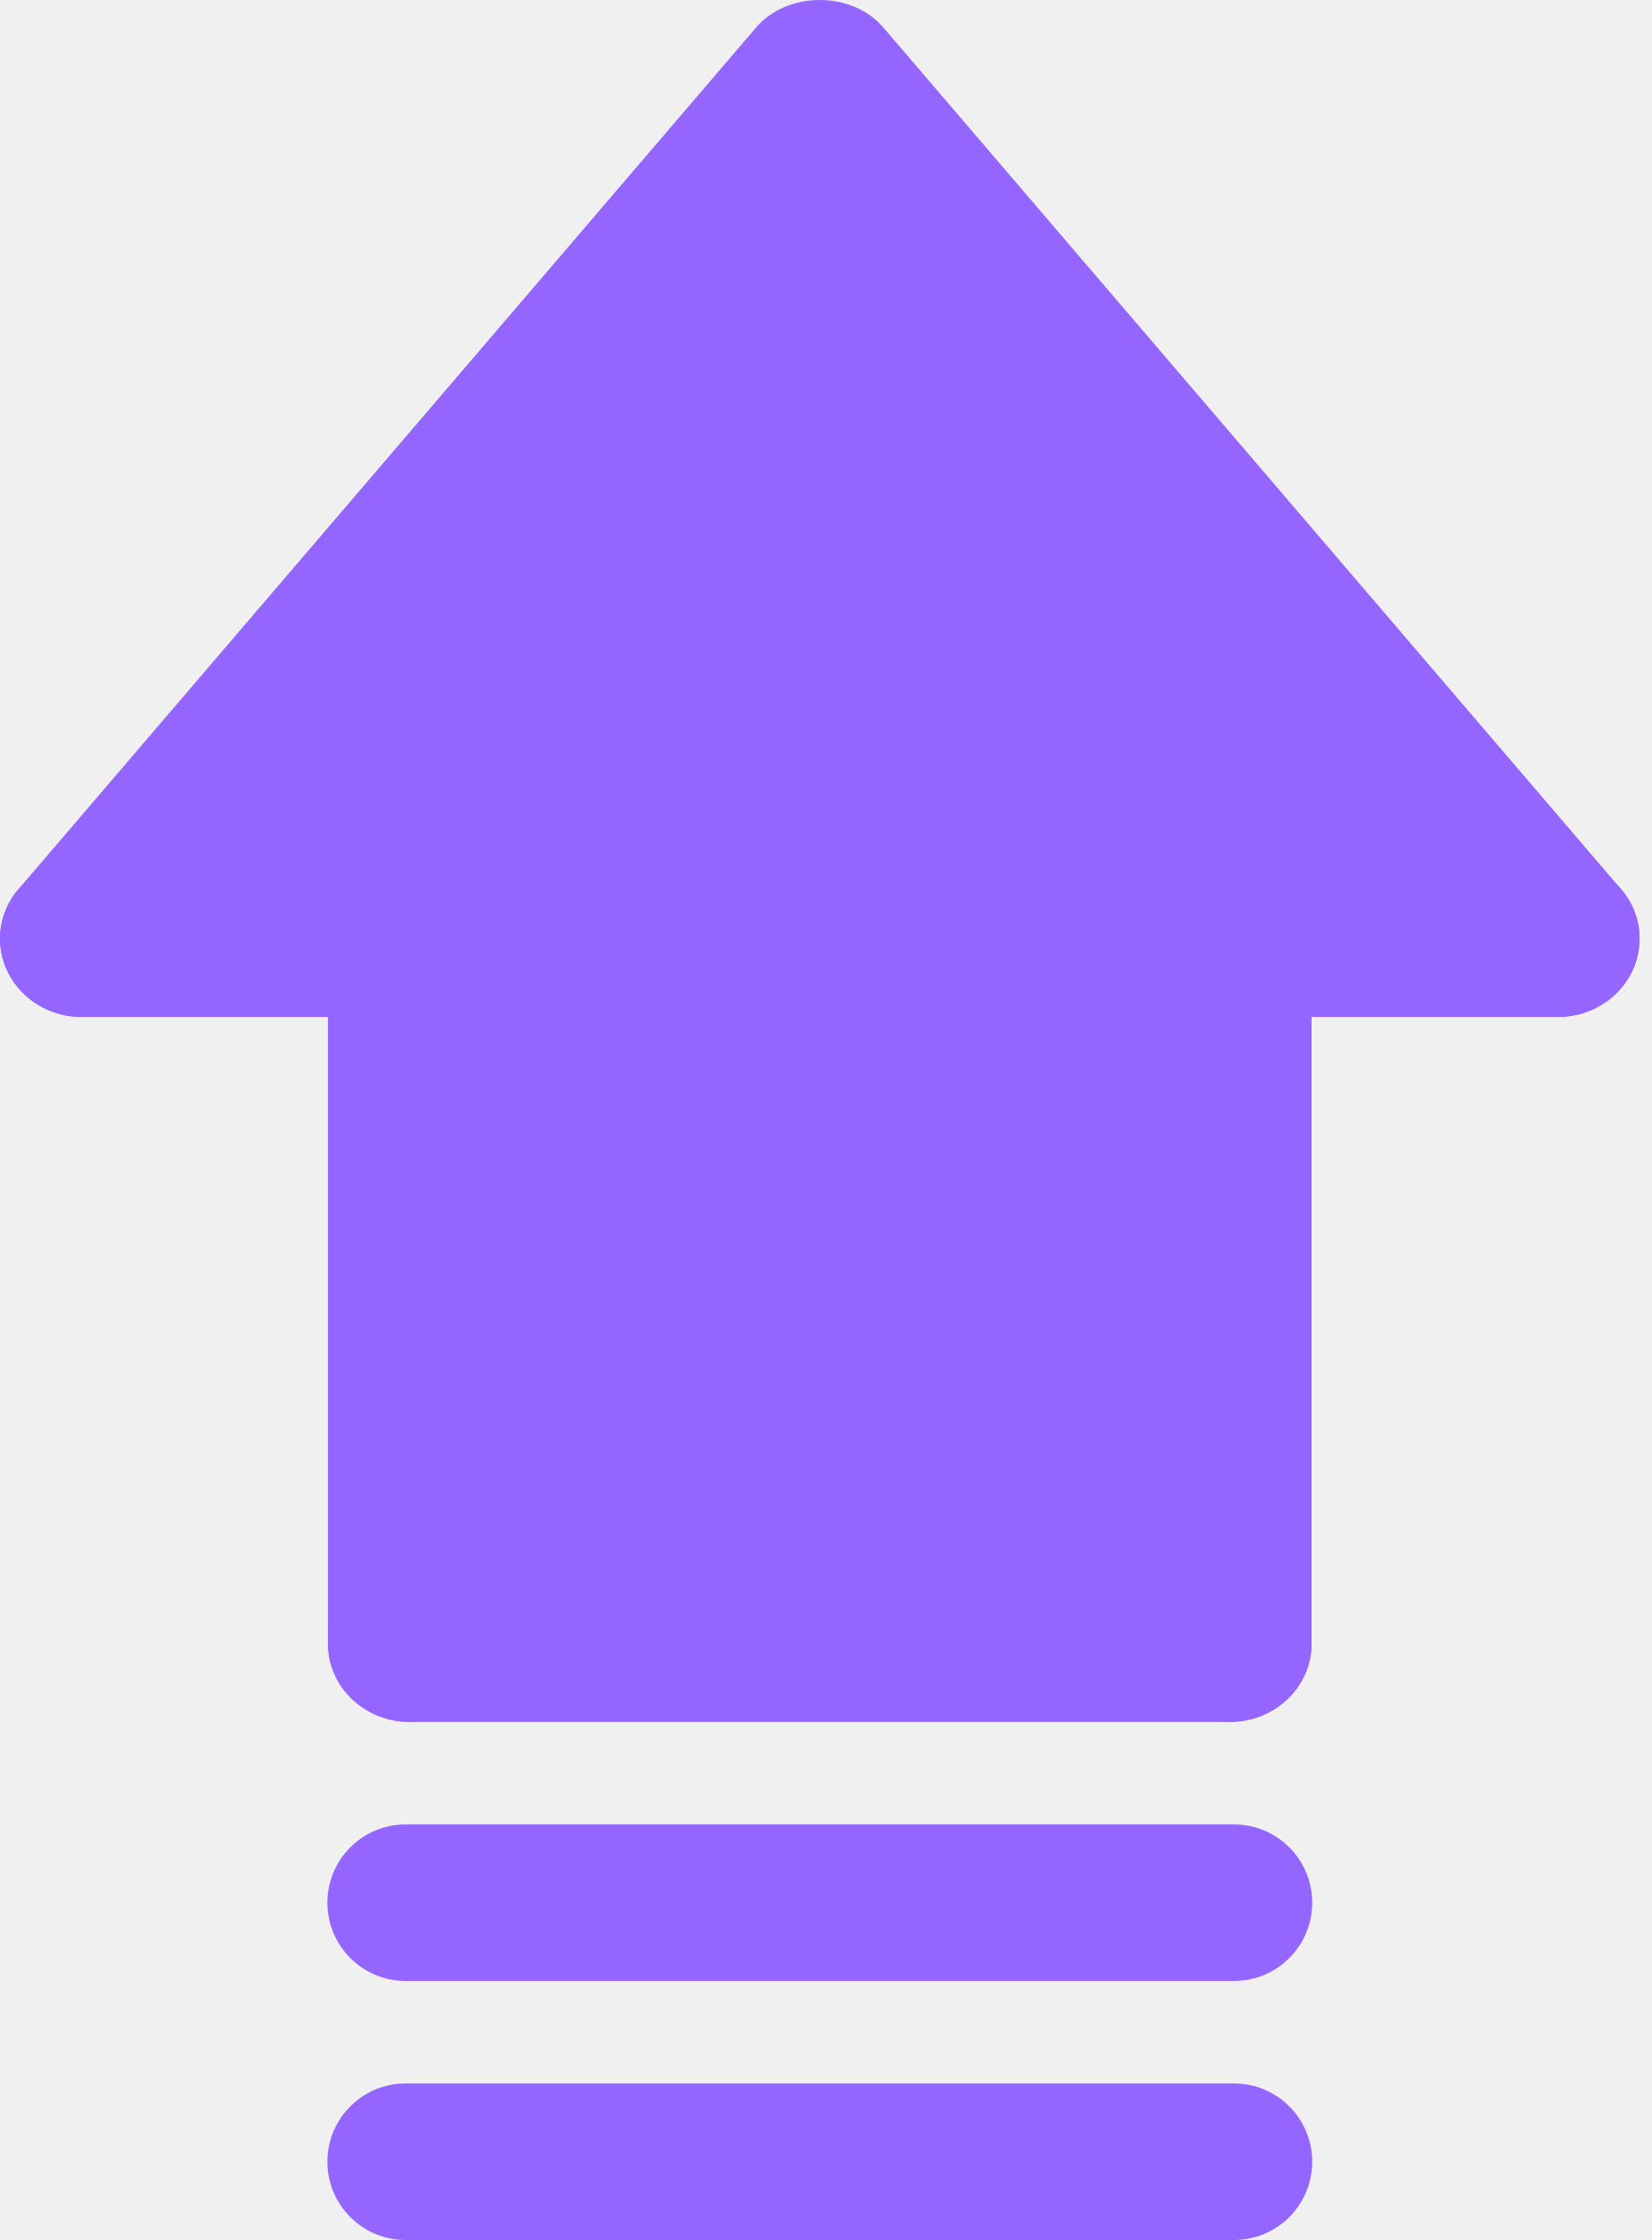
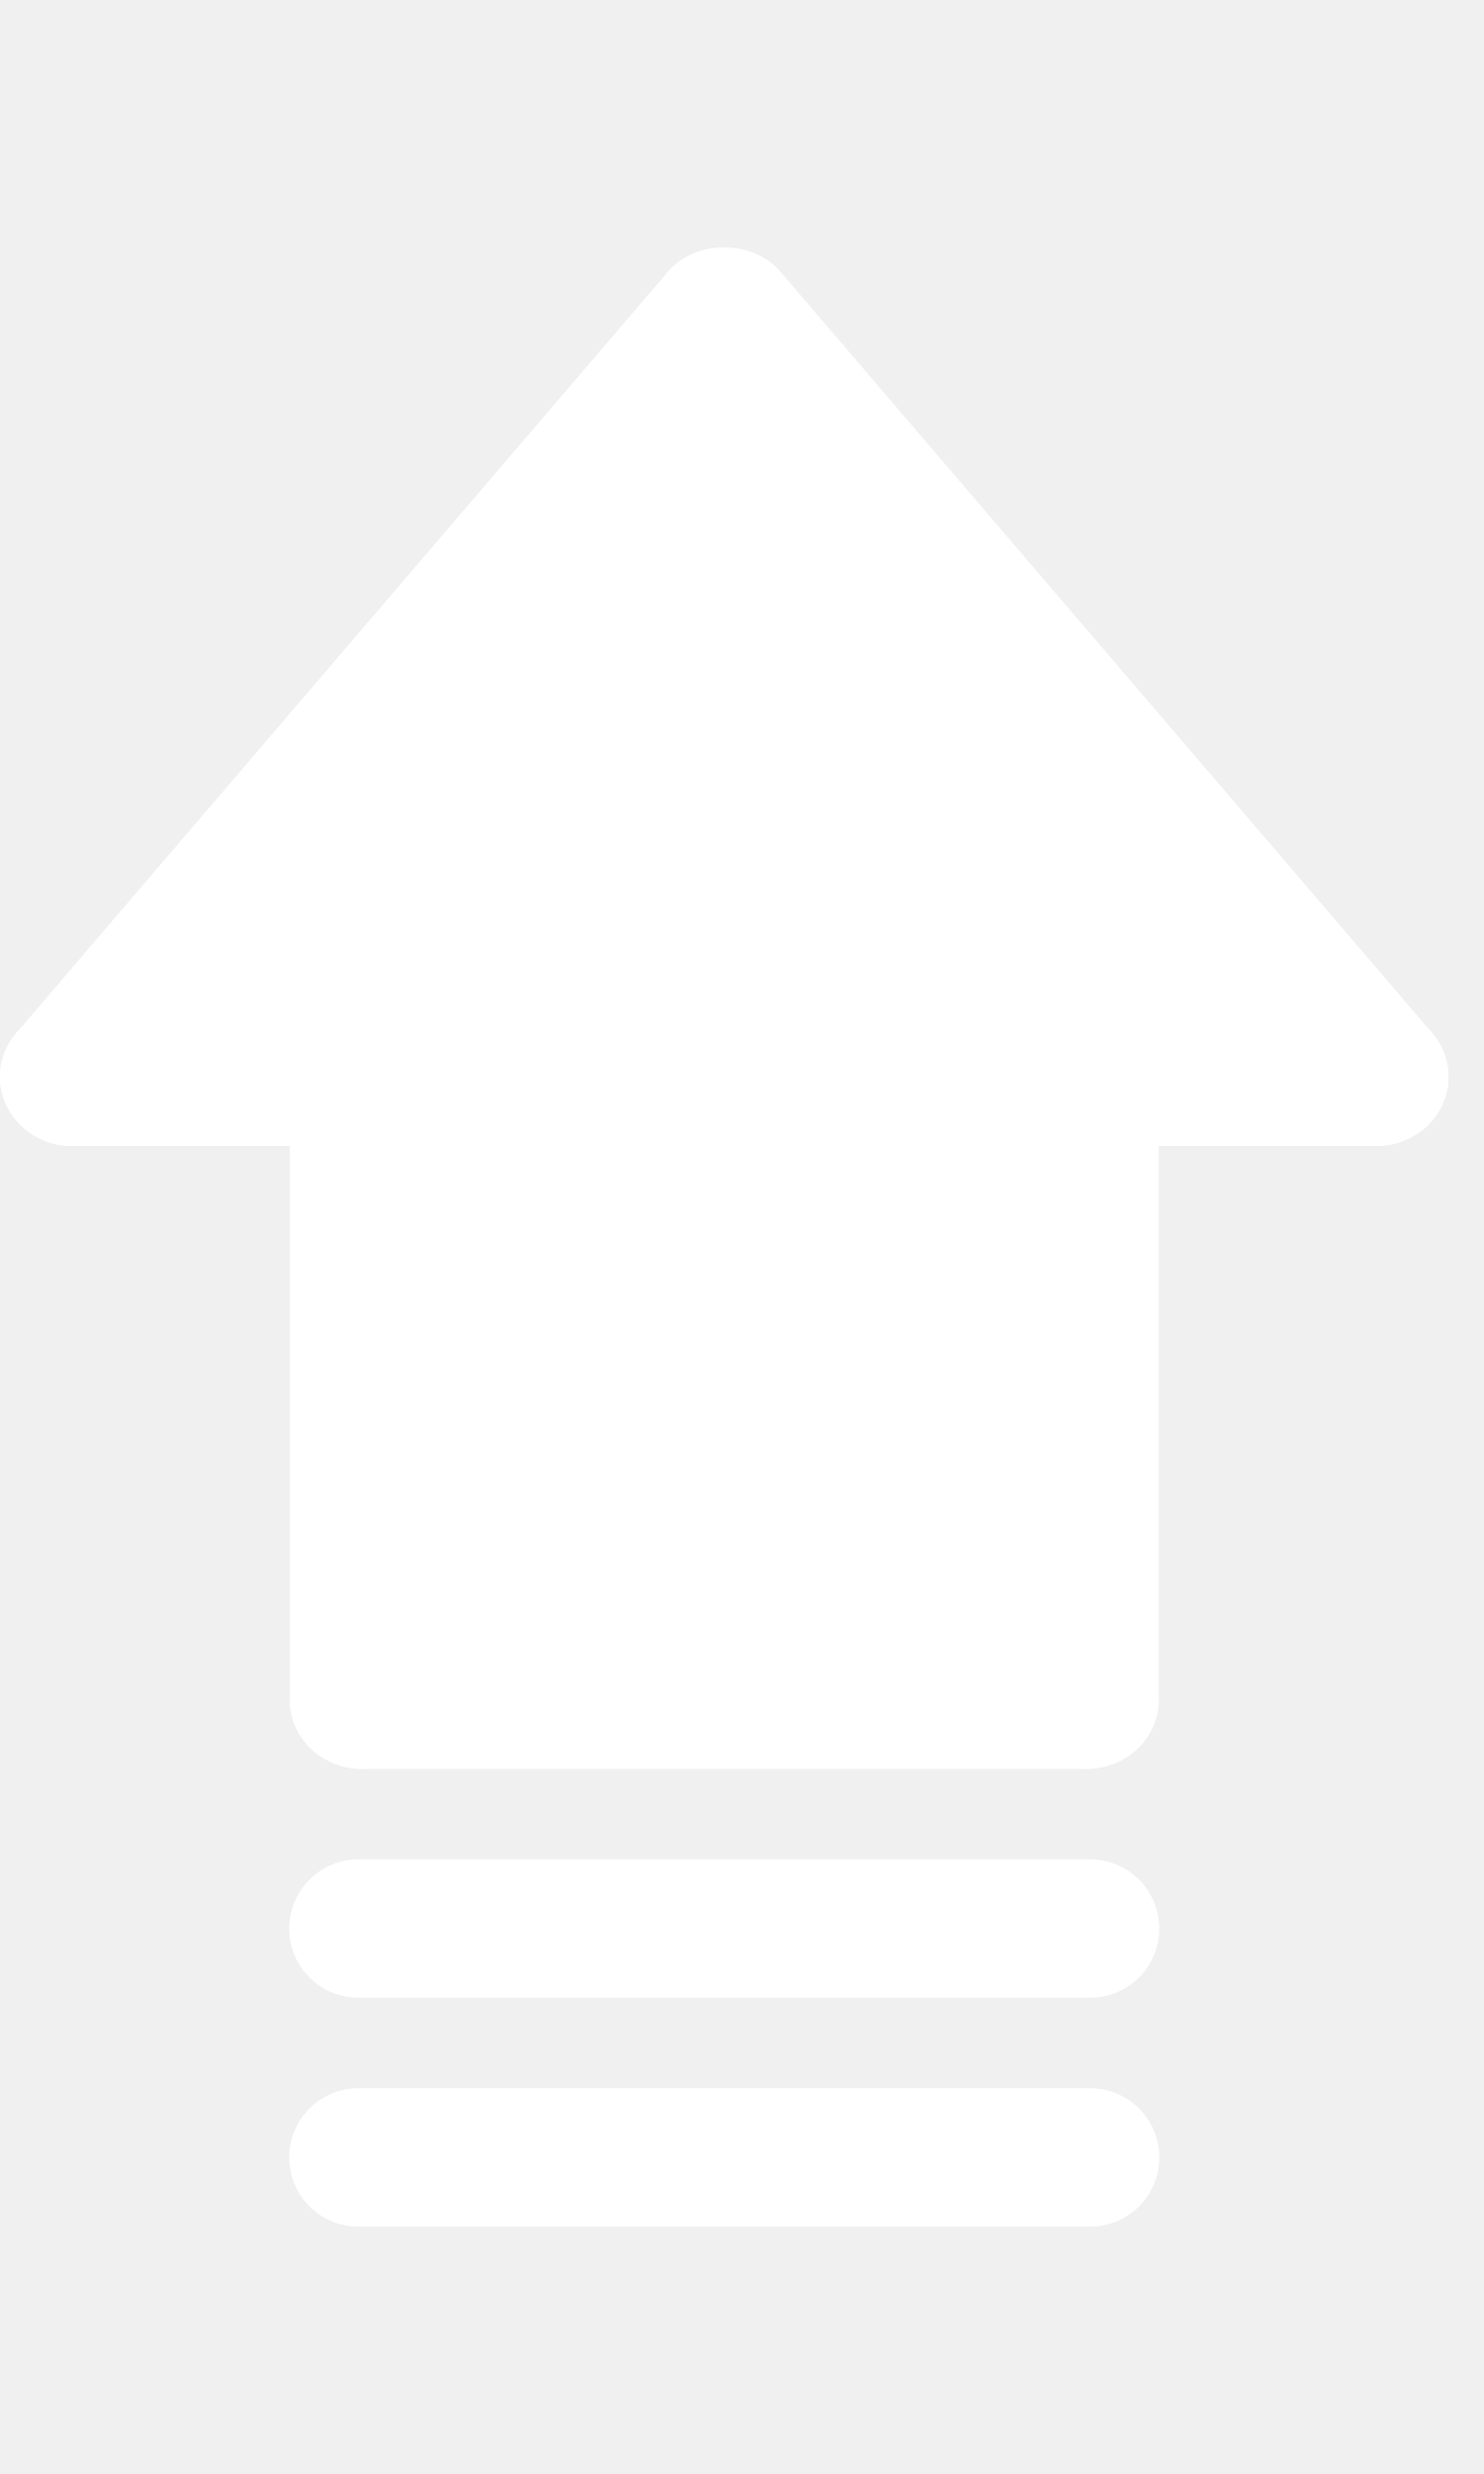
- <svg xmlns="http://www.w3.org/2000/svg" width="59" height="80" viewBox="0 0 59 80" fill="none">
-   <path d="M43.327 33.532V58.457H15.14V33.532H3.865L29.234 3.041L54.602 33.532H43.327Z" fill="#9466ff" />
-   <path d="M55.639 36.321C54.79 36.321 53.95 35.971 53.37 35.294L29.281 7.161L5.195 35.294C4.167 36.495 2.329 36.665 1.076 35.692C-0.177 34.71 -0.362 32.95 0.66 31.756L27.012 0.976C28.128 -0.325 30.432 -0.325 31.547 0.976L57.902 31.756C58.927 32.95 58.74 34.712 57.487 35.692C56.945 36.114 56.292 36.321 55.639 36.321Z" fill="#9466ff" />
-   <path d="M14.642 61.498C13.023 61.498 11.715 60.248 11.715 58.701V33.524C11.715 31.977 13.023 30.727 14.642 30.727C16.261 30.727 17.57 31.977 17.57 33.524V58.701C17.57 60.248 16.261 61.498 14.642 61.498Z" fill="#9466ff" />
-   <path d="M43.919 61.498H14.642C13.023 61.498 11.715 60.248 11.715 58.7C11.715 57.154 13.023 55.903 14.642 55.903H43.919C45.538 55.903 46.847 57.154 46.847 58.7C46.847 60.248 45.538 61.498 43.919 61.498Z" fill="#9466ff" />
-   <path d="M43.92 61.498C42.301 61.498 40.992 60.248 40.992 58.701V33.524C40.992 31.977 42.301 30.727 43.92 30.727C45.539 30.727 46.848 31.977 46.848 33.524V58.701C46.848 60.248 45.539 61.498 43.92 61.498Z" fill="#9466ff" />
-   <path d="M14.643 36.321H2.929C1.31 36.321 0.002 35.071 0.002 33.524C0.002 31.977 1.31 30.727 2.929 30.727H14.643C16.262 30.727 17.571 31.977 17.571 33.524C17.571 35.071 16.262 36.321 14.643 36.321Z" fill="#9466ff" />
-   <path d="M55.636 36.321H43.92C42.301 36.321 40.992 35.071 40.992 33.524C40.992 31.977 42.301 30.727 43.92 30.727H55.636C57.255 30.727 58.564 31.977 58.564 33.524C58.564 35.071 57.255 36.321 55.636 36.321Z" fill="#9466ff" />
-   <path d="M34.872 39.201H23.597C22.038 39.201 20.779 37.922 20.779 36.34C20.779 34.757 22.038 33.478 23.597 33.478H34.872C36.431 33.478 37.691 34.757 37.691 36.34C37.691 37.922 36.431 39.201 34.872 39.201Z" fill="#9466ff" />
-   <path d="M29.234 44.922C27.675 44.922 26.416 43.643 26.416 42.06V30.619C26.416 29.037 27.675 27.758 29.234 27.758C30.793 27.758 32.053 29.037 32.053 30.619V42.06C32.053 43.643 30.793 44.922 29.234 44.922Z" fill="#9466ff" />
-   <rect x="11.694" y="65.158" width="35.177" height="5.591" rx="2.795" fill="#9466ff" />
-   <rect x="11.694" y="74.409" width="35.177" height="5.591" rx="2.795" fill="#9466ff" />
+ <svg xmlns="http://www.w3.org/2000/svg" width="45" height="75" viewBox="0 0 60 80" fill="none">
+   <path d="M43.327 33.532V58.457H15.14V33.532H3.865L29.234 3.041L54.602 33.532H43.327Z" fill="#FFFFFF" />
+   <path d="M55.639 36.321C54.79 36.321 53.95 35.971 53.37 35.294L29.281 7.161L5.195 35.294C4.167 36.495 2.329 36.665 1.076 35.692C-0.177 34.71 -0.362 32.95 0.66 31.756L27.012 0.976C28.128 -0.325 30.432 -0.325 31.547 0.976L57.902 31.756C58.927 32.95 58.74 34.712 57.487 35.692C56.945 36.114 56.292 36.321 55.639 36.321Z" fill="#FFFFFF" />
+   <path d="M14.642 61.498C13.023 61.498 11.715 60.248 11.715 58.701V33.524C11.715 31.977 13.023 30.727 14.642 30.727C16.261 30.727 17.57 31.977 17.57 33.524V58.701C17.57 60.248 16.261 61.498 14.642 61.498Z" fill="#FFFFFF" />
+   <path d="M43.919 61.498H14.642C13.023 61.498 11.715 60.248 11.715 58.7C11.715 57.154 13.023 55.903 14.642 55.903H43.919C45.538 55.903 46.847 57.154 46.847 58.7C46.847 60.248 45.538 61.498 43.919 61.498Z" fill="#FFFFFF" />
+   <path d="M43.92 61.498C42.301 61.498 40.992 60.248 40.992 58.701V33.524C40.992 31.977 42.301 30.727 43.92 30.727C45.539 30.727 46.848 31.977 46.848 33.524V58.701C46.848 60.248 45.539 61.498 43.92 61.498Z" fill="#FFFFFF" />
+   <path d="M14.643 36.321H2.929C1.31 36.321 0.002 35.071 0.002 33.524C0.002 31.977 1.31 30.727 2.929 30.727H14.643C16.262 30.727 17.571 31.977 17.571 33.524C17.571 35.071 16.262 36.321 14.643 36.321Z" fill="#FFFFFF" />
+   <path d="M55.636 36.321H43.92C42.301 36.321 40.992 35.071 40.992 33.524C40.992 31.977 42.301 30.727 43.92 30.727H55.636C57.255 30.727 58.564 31.977 58.564 33.524C58.564 35.071 57.255 36.321 55.636 36.321Z" fill="#FFFFFF" />
+   <path d="M34.872 39.201H23.597C22.038 39.201 20.779 37.922 20.779 36.34C20.779 34.757 22.038 33.478 23.597 33.478H34.872C36.431 33.478 37.691 34.757 37.691 36.34C37.691 37.922 36.431 39.201 34.872 39.201Z" fill="#FFFFFF" />
+   <path d="M29.234 44.922C27.675 44.922 26.416 43.643 26.416 42.06V30.619C26.416 29.037 27.675 27.758 29.234 27.758C30.793 27.758 32.053 29.037 32.053 30.619V42.06C32.053 43.643 30.793 44.922 29.234 44.922Z" fill="#FFFFFF" />
+   <rect x="11.694" y="65.158" width="35.177" height="5.591" rx="2.795" fill="#FFFFFF" />
+   <rect x="11.694" y="74.409" width="35.177" height="5.591" rx="2.795" fill="#FFFFFF" />
</svg>
